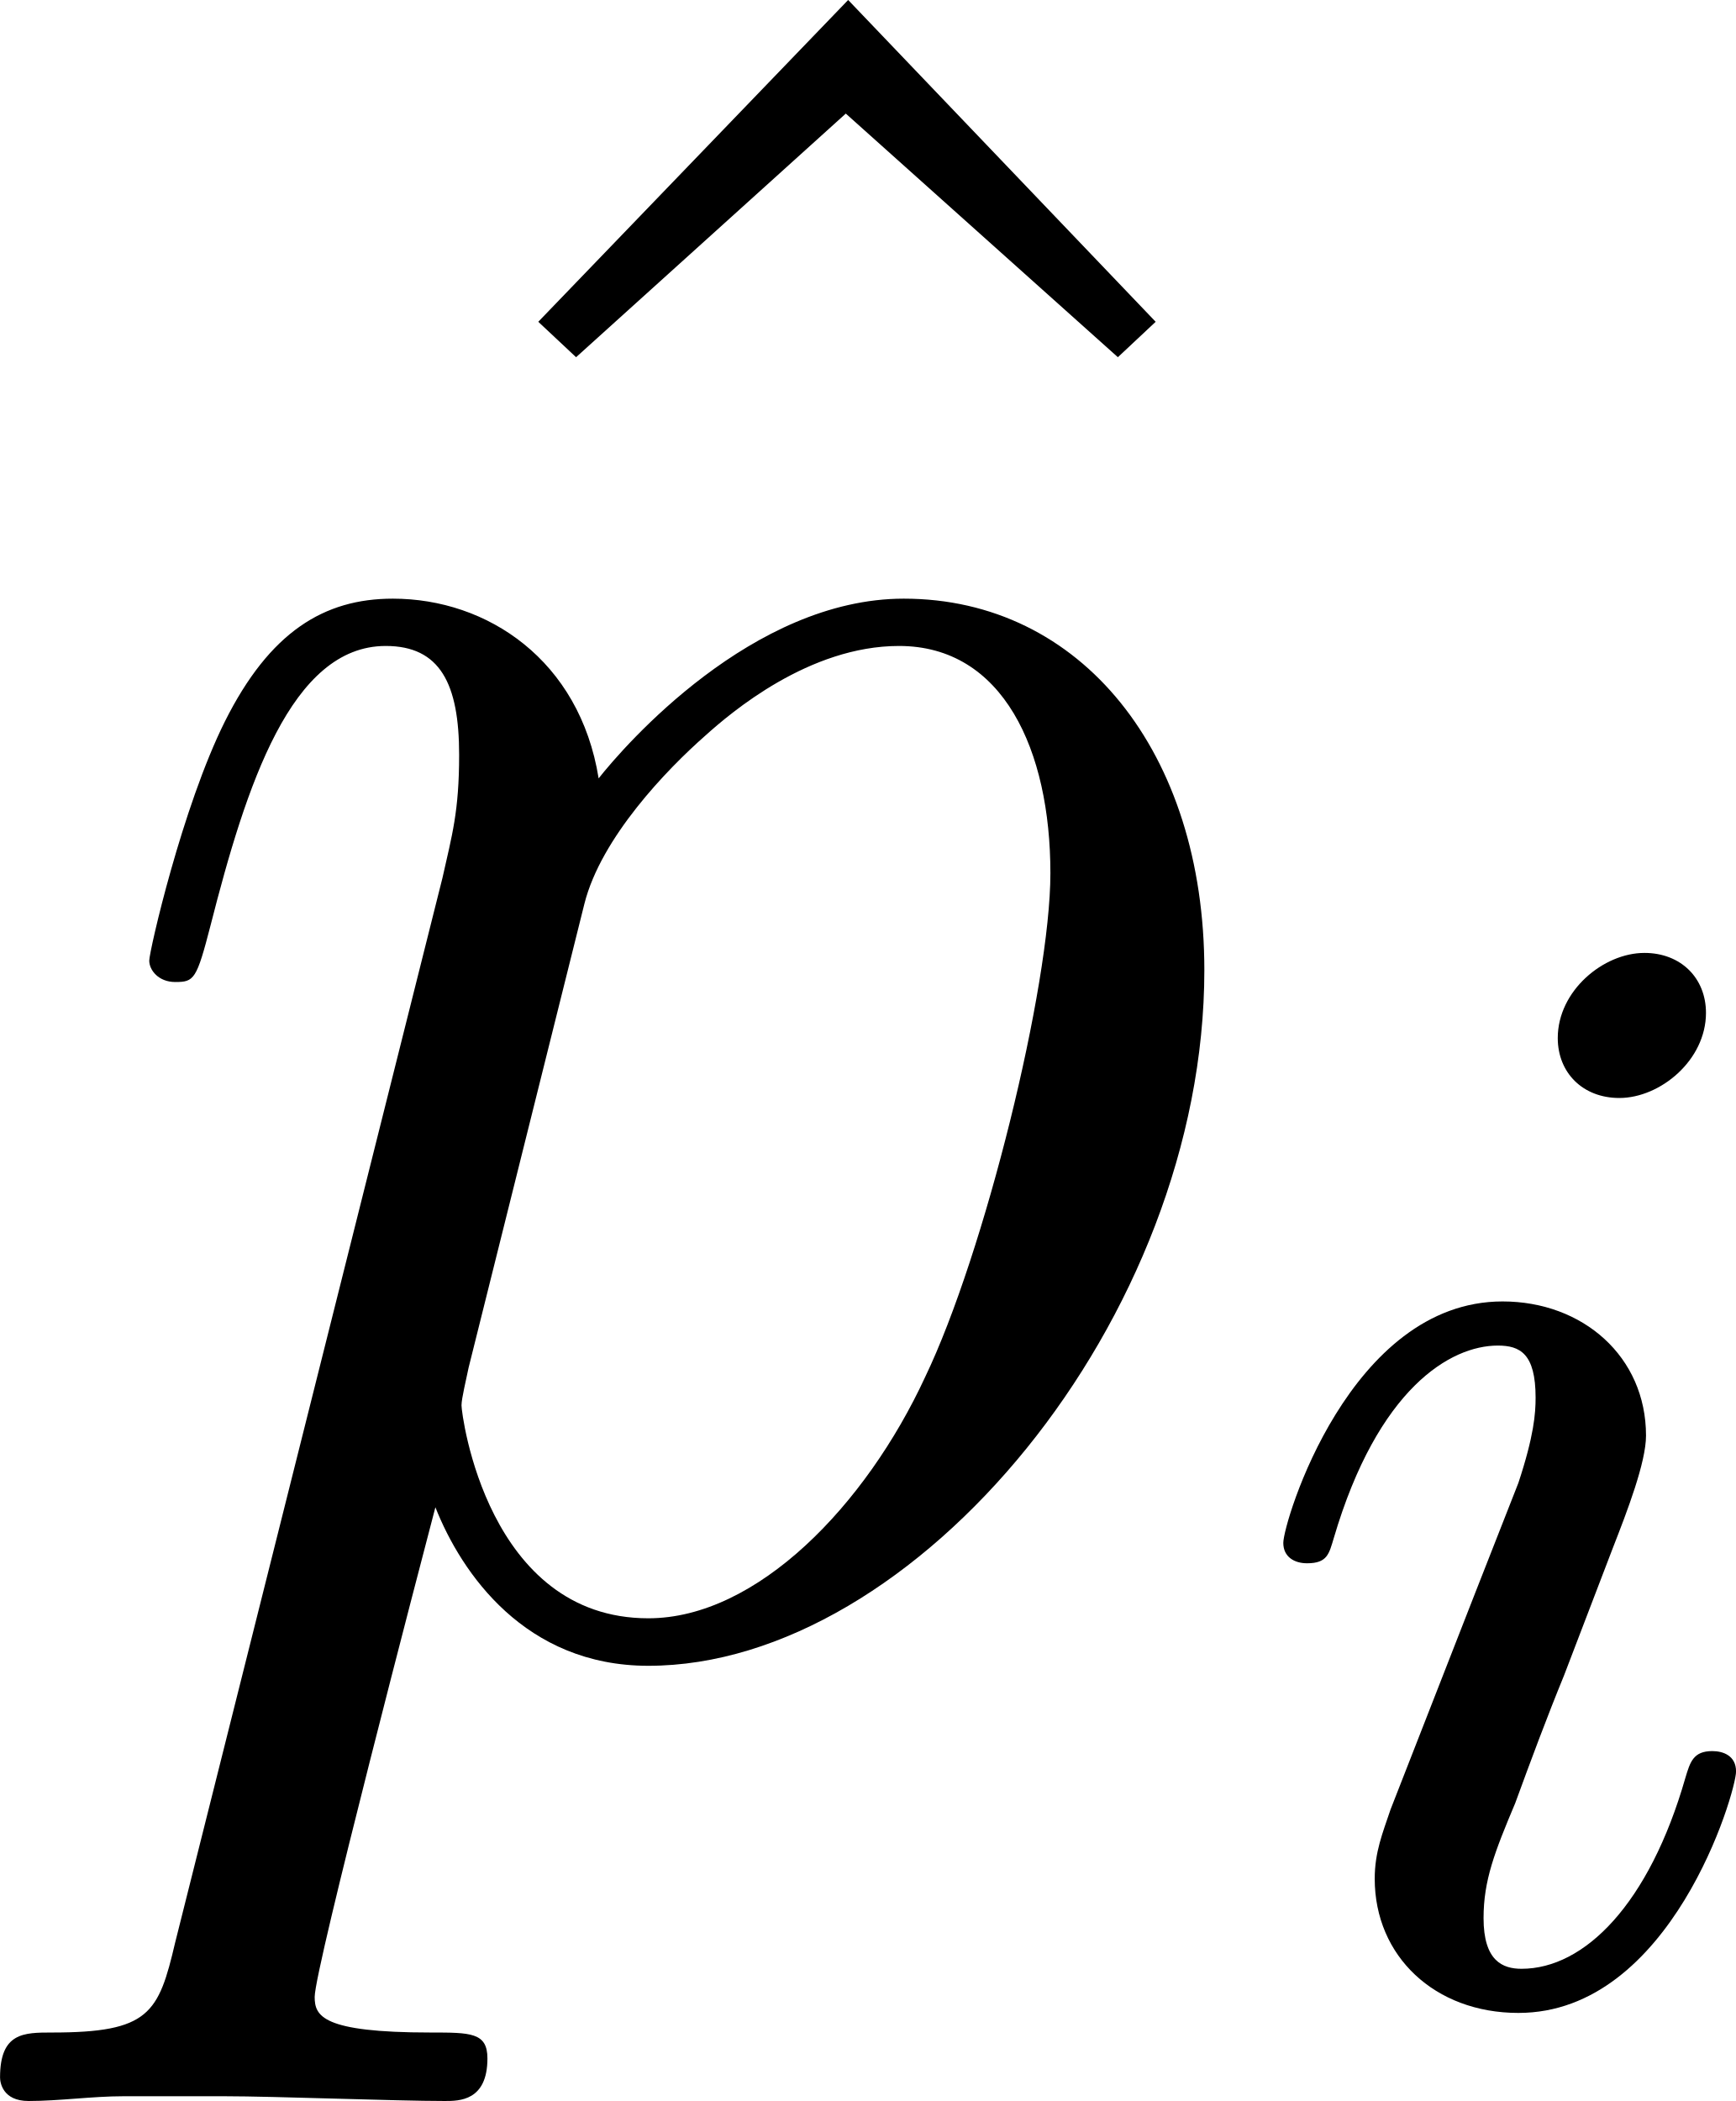
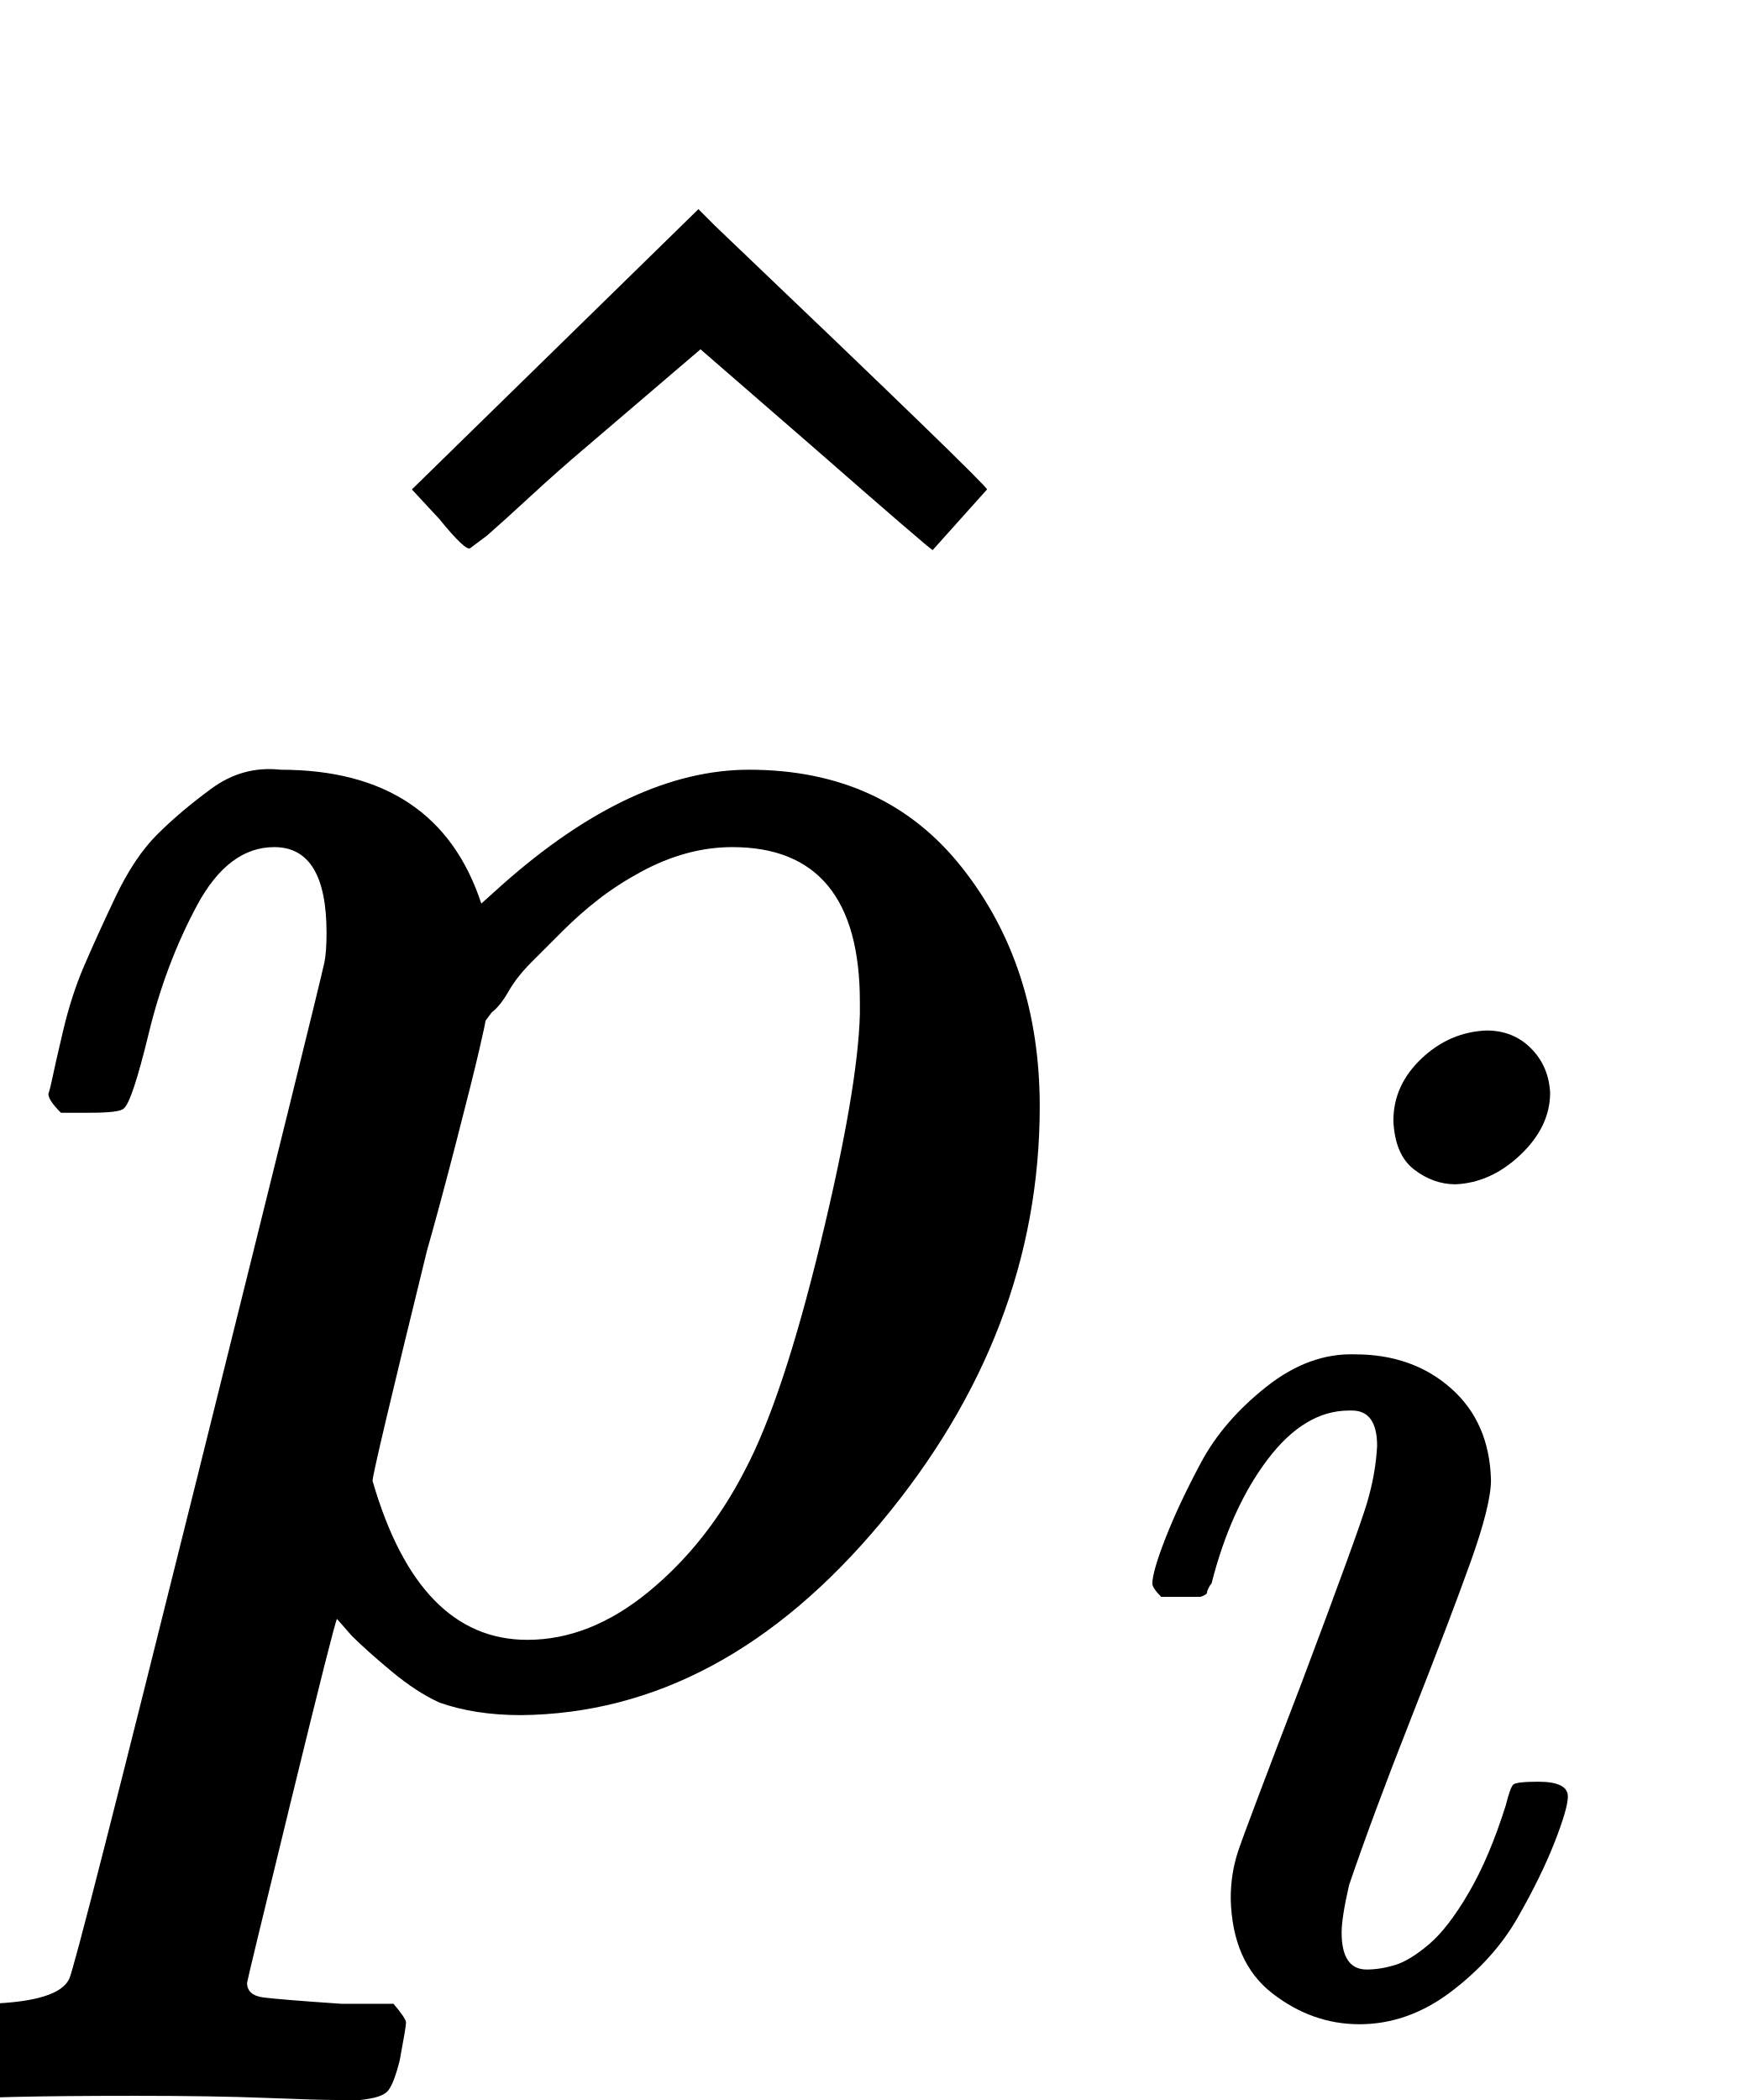
- <svg xmlns="http://www.w3.org/2000/svg" xmlns:xlink="http://www.w3.org/1999/xlink" version="1.1" width="9.913pt" height="11.996pt" viewBox="-.967 -.305 9.913 11.996">
-   <defs>
-     <path id="g0-105" d="M2.375-4.973C2.375-5.149 2.248-5.276 2.064-5.276C1.857-5.276 1.626-5.085 1.626-4.846C1.626-4.67 1.753-4.543 1.937-4.543C2.144-4.543 2.375-4.734 2.375-4.973ZM1.211-2.048L.781-.948C.741-.829 .701-.733 .701-.598C.701-.207 1.004 .08 1.427 .08C2.2 .08 2.527-1.036 2.527-1.14C2.527-1.219 2.463-1.243 2.407-1.243C2.311-1.243 2.295-1.188 2.271-1.108C2.088-.47 1.761-.143 1.443-.143C1.347-.143 1.251-.183 1.251-.399C1.251-.59 1.307-.733 1.411-.98C1.49-1.196 1.57-1.411 1.658-1.626L1.905-2.271C1.977-2.455 2.072-2.702 2.072-2.837C2.072-3.236 1.753-3.515 1.347-3.515C.574-3.515 .239-2.399 .239-2.295C.239-2.224 .295-2.192 .359-2.192C.462-2.192 .47-2.24 .494-2.319C.717-3.076 1.084-3.292 1.323-3.292C1.435-3.292 1.514-3.252 1.514-3.029C1.514-2.949 1.506-2.837 1.427-2.598L1.211-2.048Z" />
-     <path id="g2-94" d="M2.929-8.297L1.363-6.671L1.554-6.492L2.917-7.723L4.292-6.492L4.483-6.671L2.929-8.297Z" />
-     <path id="g1-112" d="M.514 1.518C.43 1.877 .383 1.973-.108 1.973C-.251 1.973-.371 1.973-.371 2.2C-.371 2.224-.359 2.319-.227 2.319C-.072 2.319 .096 2.295 .251 2.295H.765C1.016 2.295 1.626 2.319 1.877 2.319C1.949 2.319 2.092 2.319 2.092 2.104C2.092 1.973 2.008 1.973 1.805 1.973C1.255 1.973 1.219 1.889 1.219 1.793C1.219 1.65 1.757-.406 1.829-.681C1.961-.347 2.283 .12 2.905 .12C4.256 .12 5.715-1.638 5.715-3.395C5.715-4.495 5.093-5.272 4.196-5.272C3.431-5.272 2.786-4.531 2.654-4.364C2.558-4.961 2.092-5.272 1.614-5.272C1.267-5.272 .992-5.105 .765-4.651C.55-4.22 .383-3.491 .383-3.443S.43-3.335 .514-3.335C.61-3.335 .622-3.347 .693-3.622C.873-4.328 1.1-5.033 1.578-5.033C1.853-5.033 1.949-4.842 1.949-4.483C1.949-4.196 1.913-4.077 1.865-3.862L.514 1.518ZM2.582-3.73C2.666-4.065 3.001-4.411 3.192-4.579C3.324-4.698 3.718-5.033 4.172-5.033C4.698-5.033 4.937-4.507 4.937-3.885C4.937-3.312 4.603-1.961 4.304-1.339C4.005-.693 3.455-.12 2.905-.12C2.092-.12 1.961-1.148 1.961-1.196C1.961-1.231 1.985-1.327 1.997-1.387L2.582-3.73Z" />
-   </defs>
-   <g id="page1" transform="matrix(1.13 0 0 1.13 -258.7502 -81.55436)">
-     <use x="229.484" y="80.199" xlink:href="#g2-94" />
-     <use x="228.498" y="80.199" xlink:href="#g1-112" />
-     <use x="234.373" y="81.993" xlink:href="#g0-105" />
+ <svg xmlns="http://www.w3.org/2000/svg" style="vertical-align: -0.439ex;" width="1.878ex" height="2.271ex" role="img" focusable="false" viewBox="0 -810 830 1004">
+   <g stroke="currentColor" fill="currentColor" stroke-width="0" transform="scale(1,-1)">
+     <g data-mml-node="math">
+       <g data-mml-node="msub">
+         <g data-mml-node="TeXAtom" data-mjx-texclass="ORD">
+           <g data-mml-node="mover">
+             <g data-mml-node="mi">
+               <path data-c="1D45D" d="M23 287Q24 290 25 295T30 317T40 348T55 381T75 411T101 433T134 442Q209 442 230 378L240 387Q302 442 358 442Q423 442 460 395T497 281Q497 173 421 82T249 -10Q227 -10 210 -4Q199 1 187 11T168 28L161 36Q160 35 139 -51T118 -138Q118 -144 126 -145T163 -148H188Q194 -155 194 -157T191 -175Q188 -187 185 -190T172 -194Q170 -194 161 -194T127 -193T65 -192Q-5 -192 -24 -194H-32Q-39 -187 -39 -183Q-37 -156 -26 -148H-6Q28 -147 33 -136Q36 -130 94 103T155 350Q156 355 156 364Q156 405 131 405Q109 405 94 377T71 316T59 280Q57 278 43 278H29Q23 284 23 287ZM178 102Q200 26 252 26Q282 26 310 49T356 107Q374 141 392 215T411 325V331Q411 405 350 405Q339 405 328 402T306 393T286 380T269 365T254 350T243 336T235 326L232 322Q232 321 229 308T218 264T204 212Q178 106 178 102Z" />
+             </g>
+             <g data-mml-node="mo" transform="translate(334.8,16) translate(-250 0)">
+               <path data-c="5E" d="M112 560L249 694L257 686Q387 562 387 560L361 531Q359 532 303 581L250 627L195 580Q182 569 169 557T148 538L140 532Q138 530 125 546L112 560Z" />
+             </g>
+           </g>
+         </g>
+         <g data-mml-node="mi" transform="translate(536,-150) scale(0.707)">
+           <path data-c="1D456" d="M184 600Q184 624 203 642T247 661Q265 661 277 649T290 619Q290 596 270 577T226 557Q211 557 198 567T184 600ZM21 287Q21 295 30 318T54 369T98 420T158 442Q197 442 223 419T250 357Q250 340 236 301T196 196T154 83Q149 61 149 51Q149 26 166 26Q175 26 185 29T208 43T235 78T260 137Q263 149 265 151T282 153Q302 153 302 143Q302 135 293 112T268 61T223 11T161 -11Q129 -11 102 10T74 74Q74 91 79 106T122 220Q160 321 166 341T173 380Q173 404 156 404H154Q124 404 99 371T61 287Q60 286 59 284T58 281T56 279T53 278T49 278T41 278H27Q21 284 21 287Z" />
+         </g>
+       </g>
+     </g>
  </g>
</svg>
